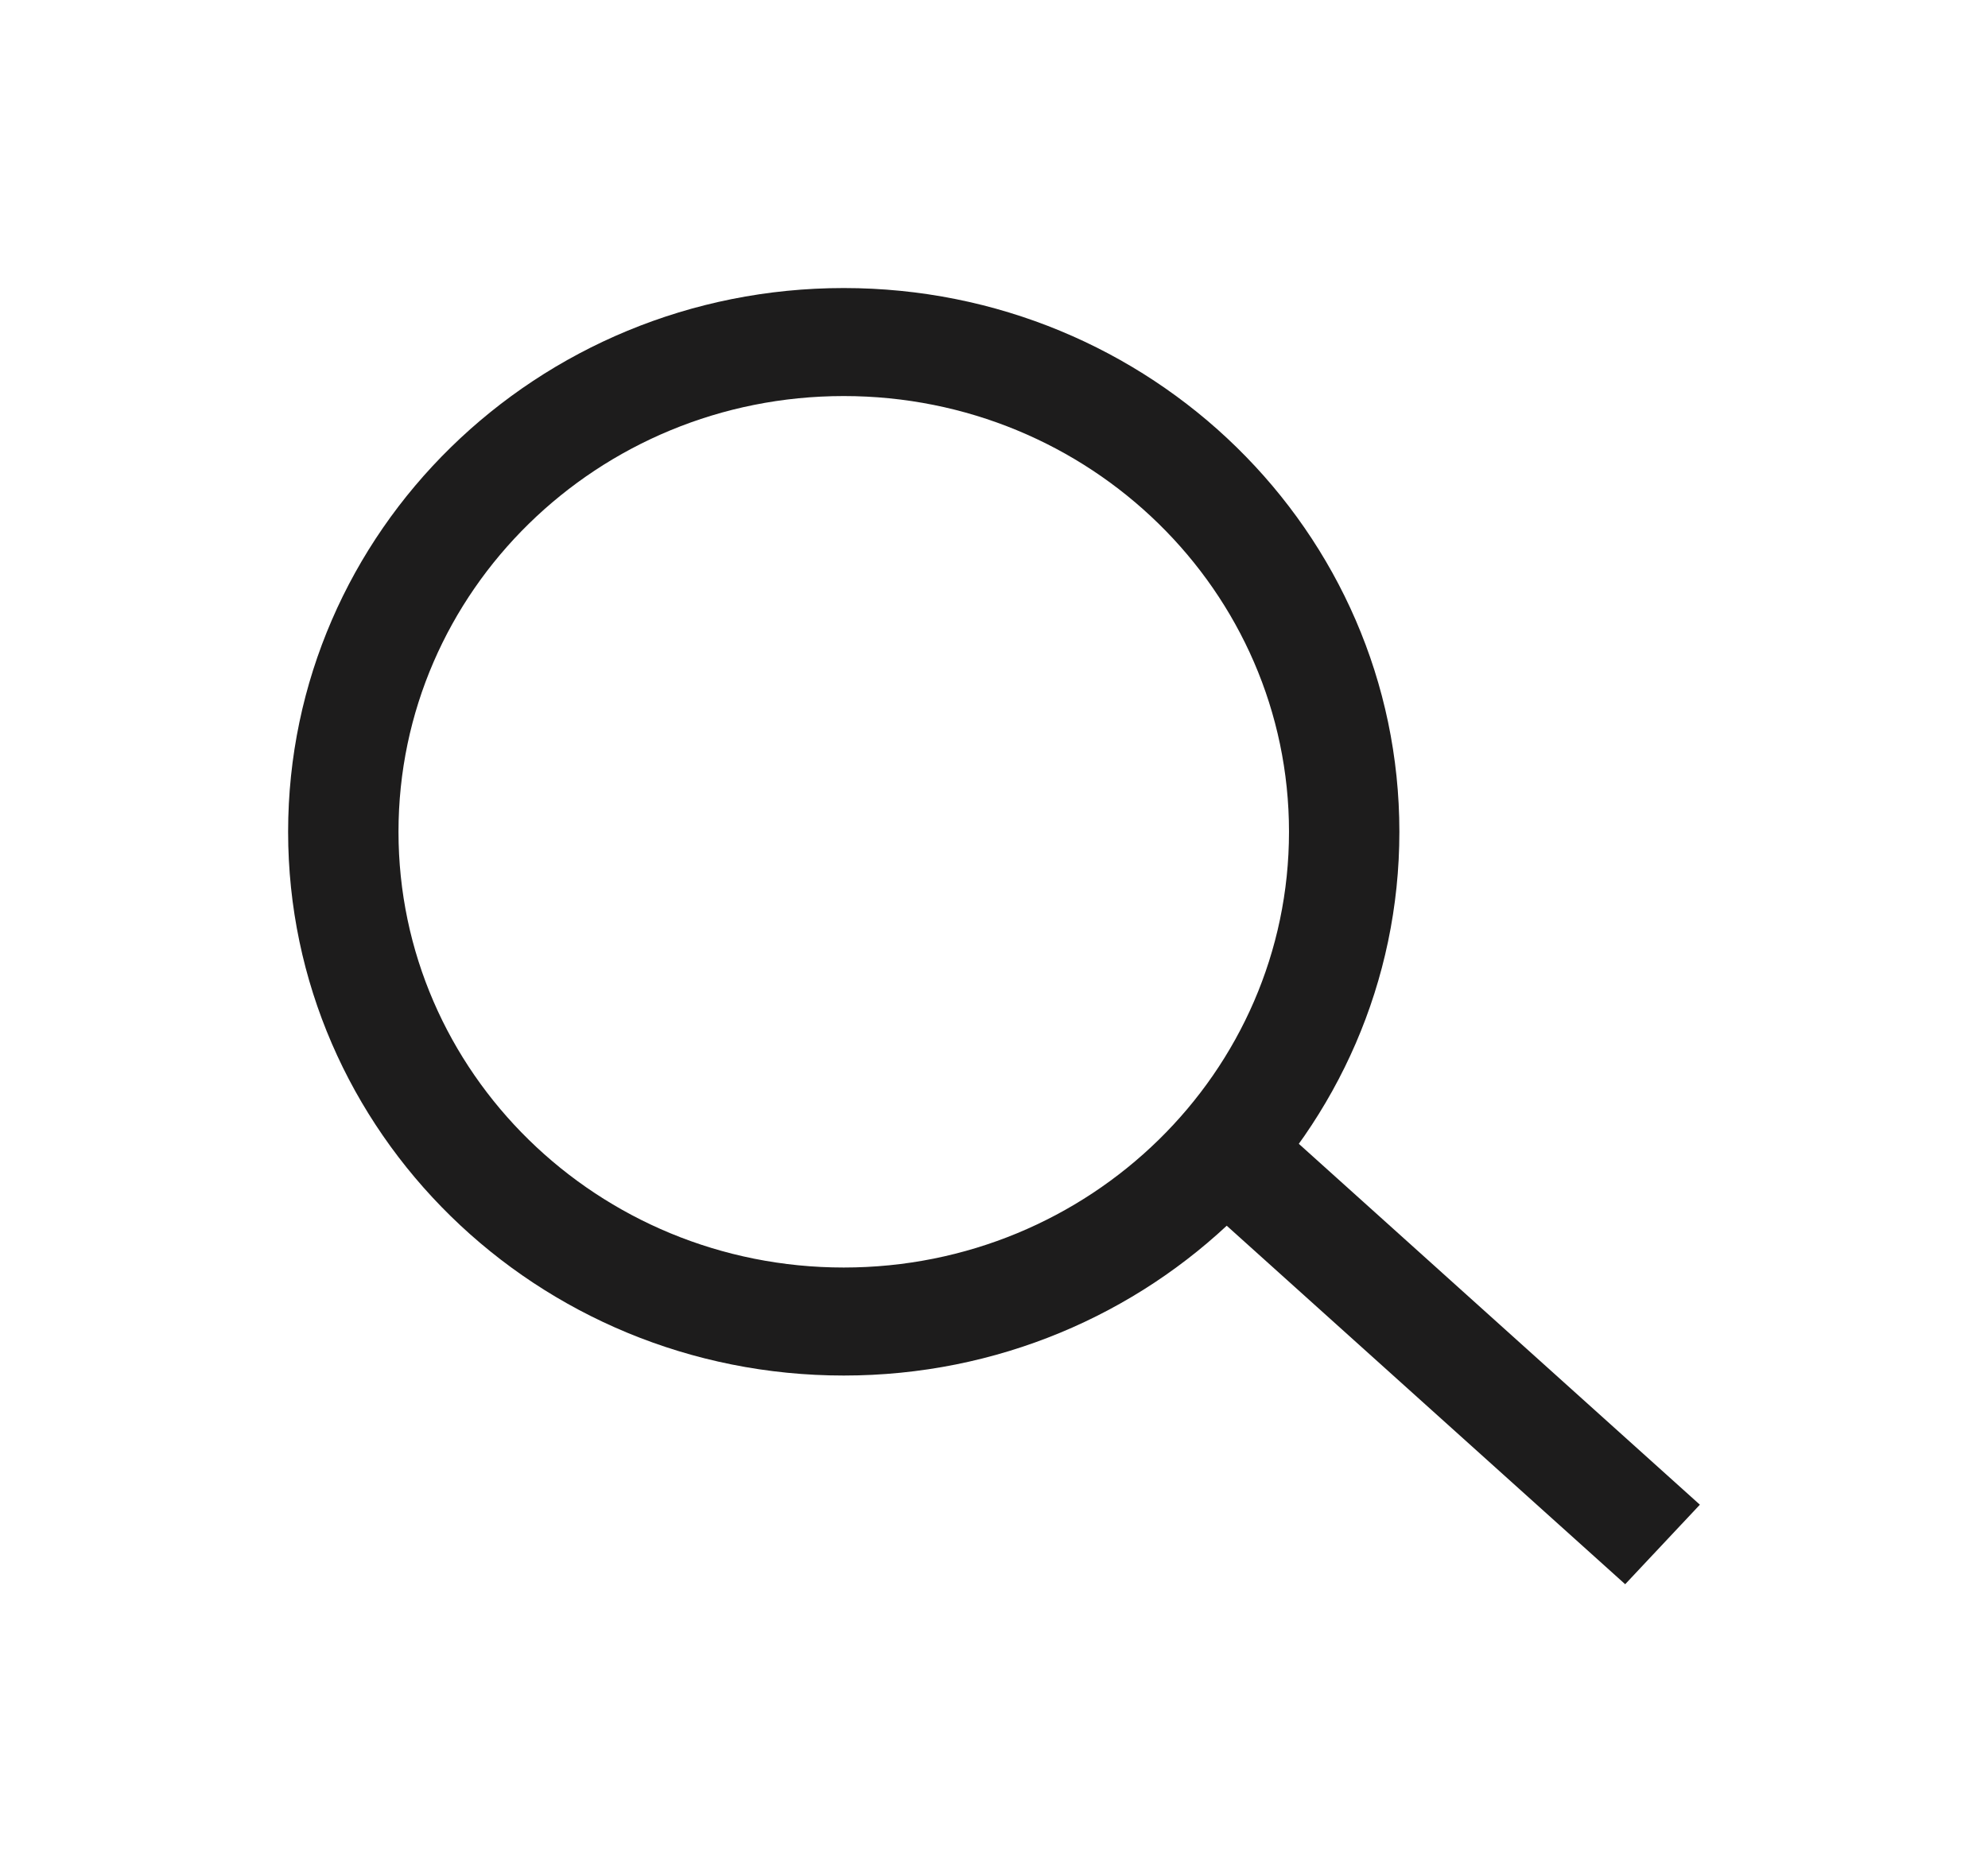
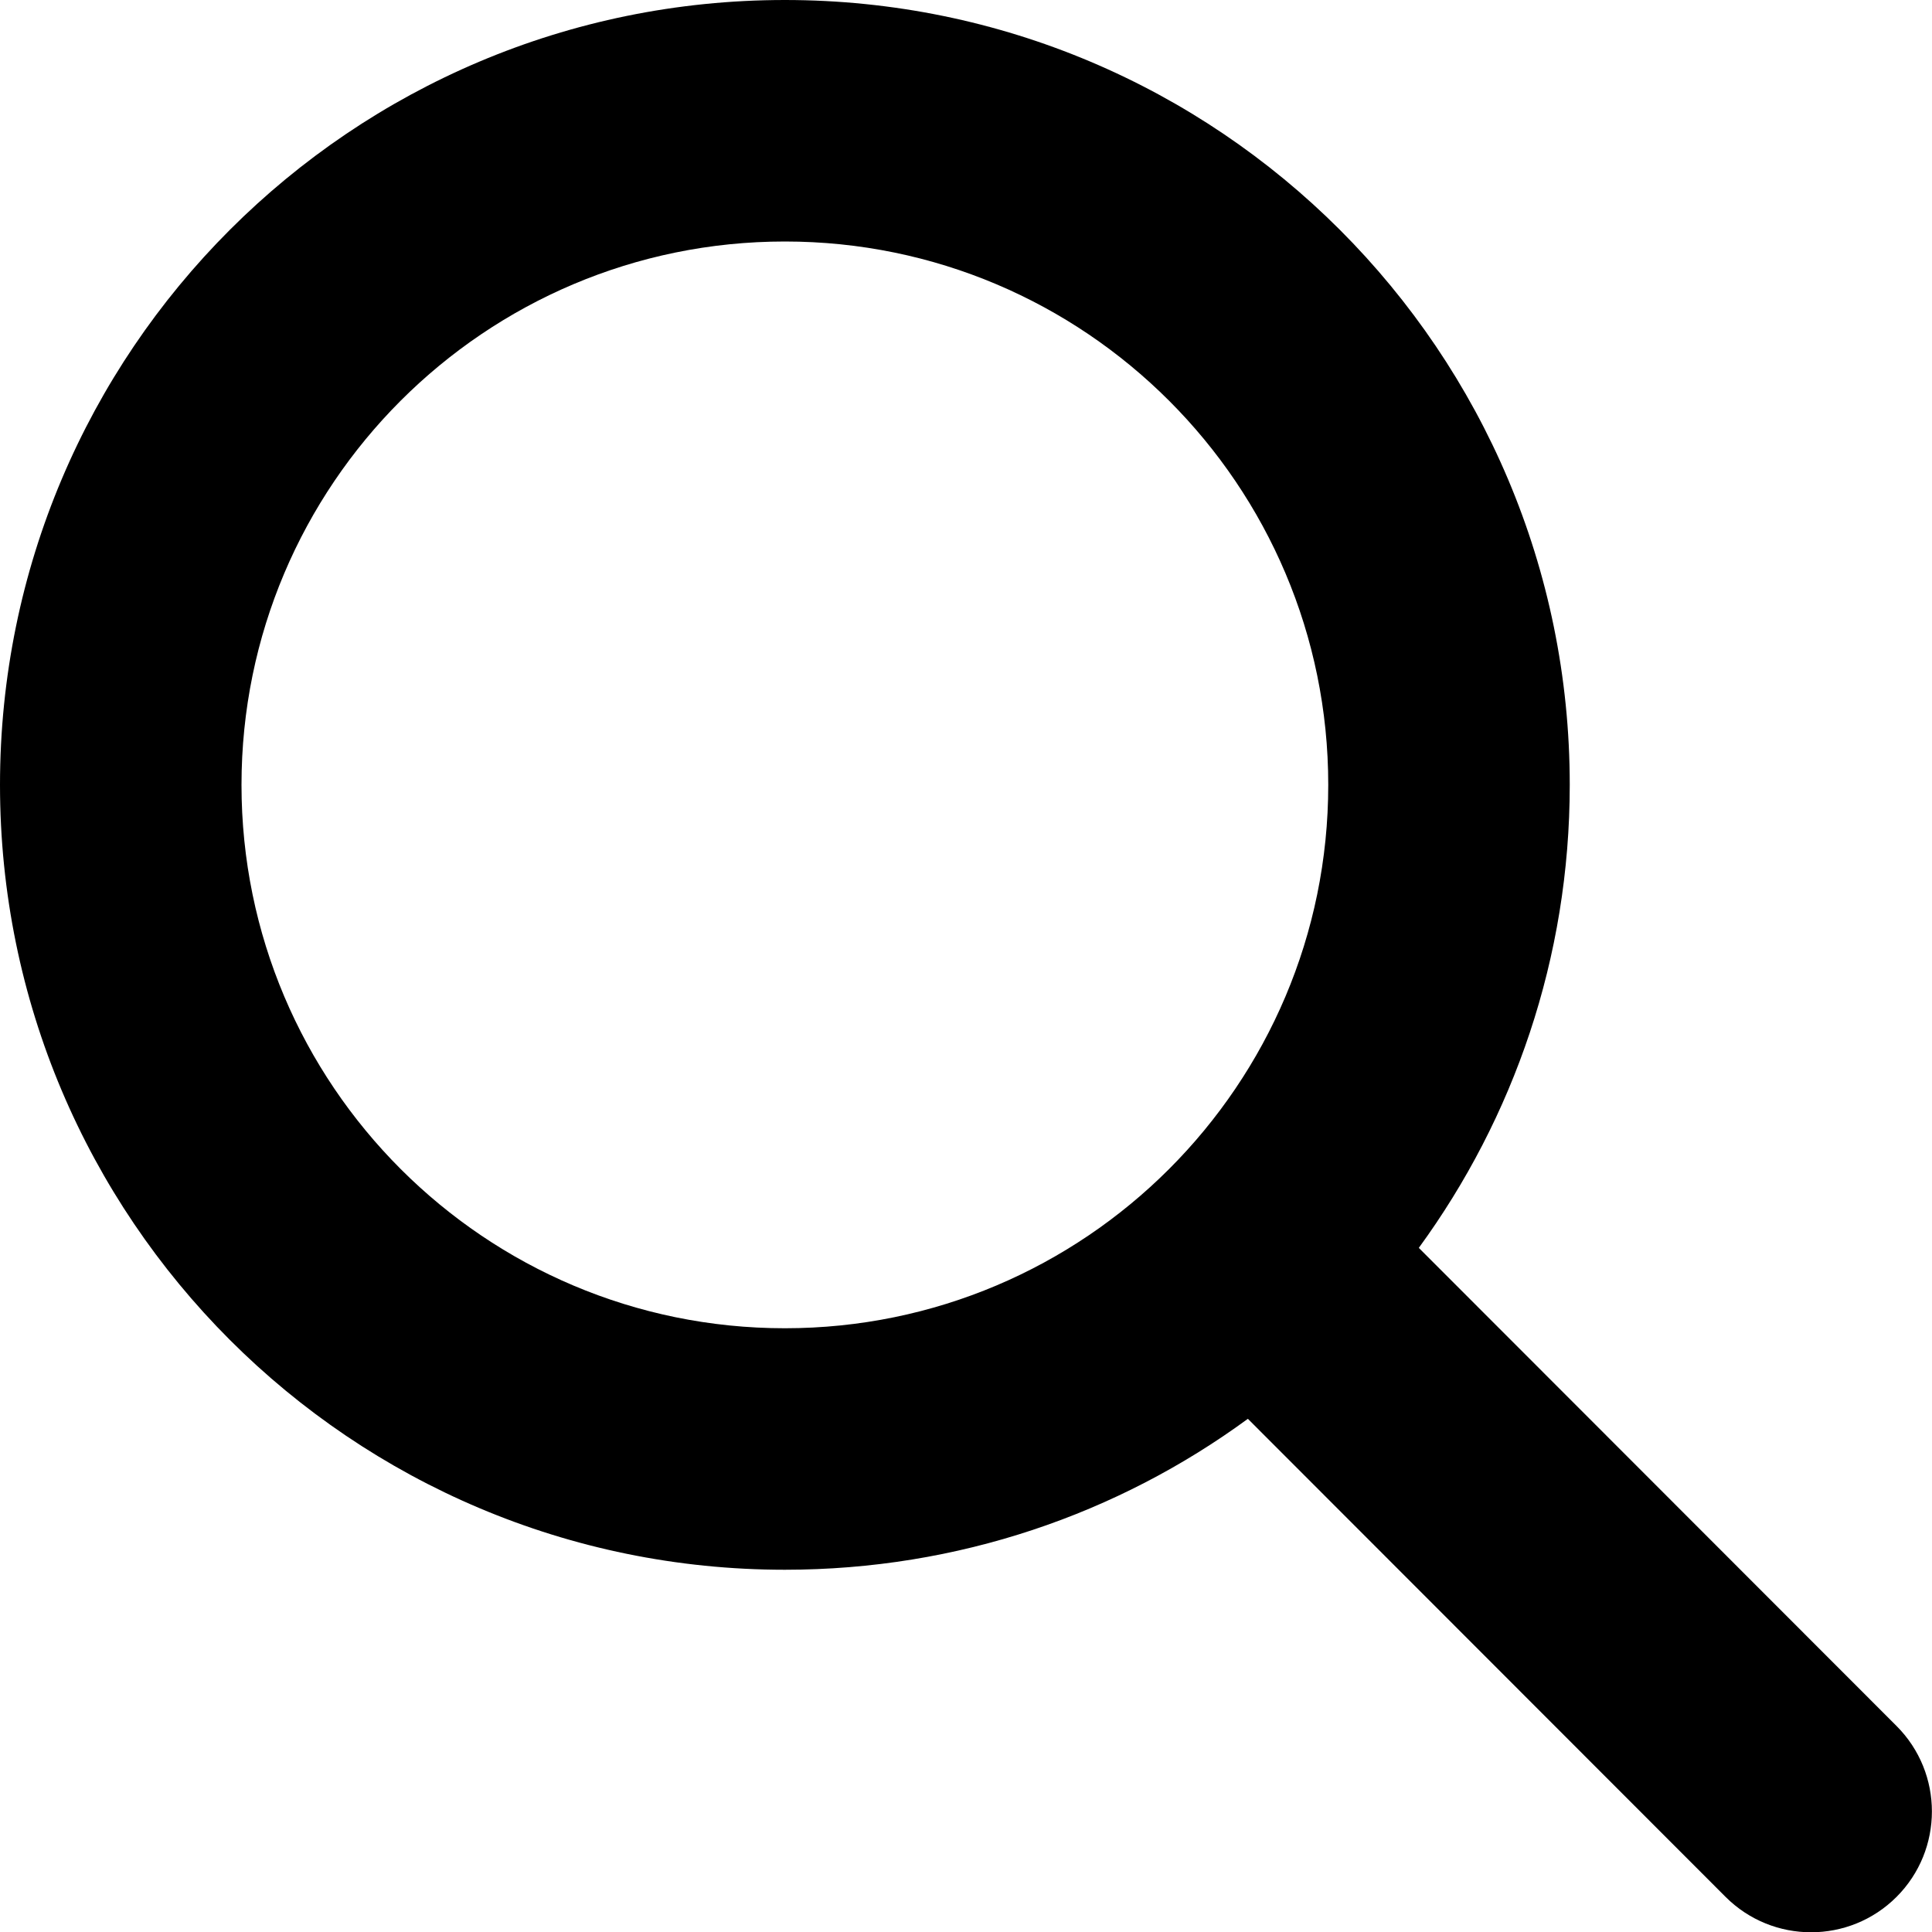
- <svg xmlns="http://www.w3.org/2000/svg" width="69" height="65" viewBox="0 0 69 65" fill="none">
-   <path fill-rule="evenodd" clip-rule="evenodd" d="M29.285 44.005C37.82 44.005 44.739 37.232 44.739 28.878C44.739 20.523 37.82 13.75 29.285 13.75C20.75 13.75 13.831 20.523 13.831 28.878C13.831 37.232 20.75 44.005 29.285 44.005ZM29.285 47.755C39.936 47.755 48.57 39.303 48.57 28.878C48.57 18.452 39.936 10 29.285 10C18.634 10 10 18.452 10 28.878C10 39.303 18.634 47.755 29.285 47.755Z" fill="#1D1C1C" />
-   <path d="M41.434 41.525L44.028 38.764L59 52.239L56.407 55L41.434 41.525Z" fill="#1D1C1C" />
+ <svg xmlns="http://www.w3.org/2000/svg" viewBox="0 0 512 512">
+   <path d="M416 208c0 45.9-14.9 88.3-40 122.7L502.6 457.4c12.5 12.5 12.5 32.8 0 45.3s-32.8 12.5-45.3 0L330.7 376c-34.4 25.2-76.8 40-122.7 40C93.1 416 0 322.9 0 208S93.1 0 208 0S416 93.1 416 208zM208 352c79.5 0 144-64.5 144-144s-64.5-144-144-144S64 128.5 64 208s64.5 144 144 144z" />
</svg>
